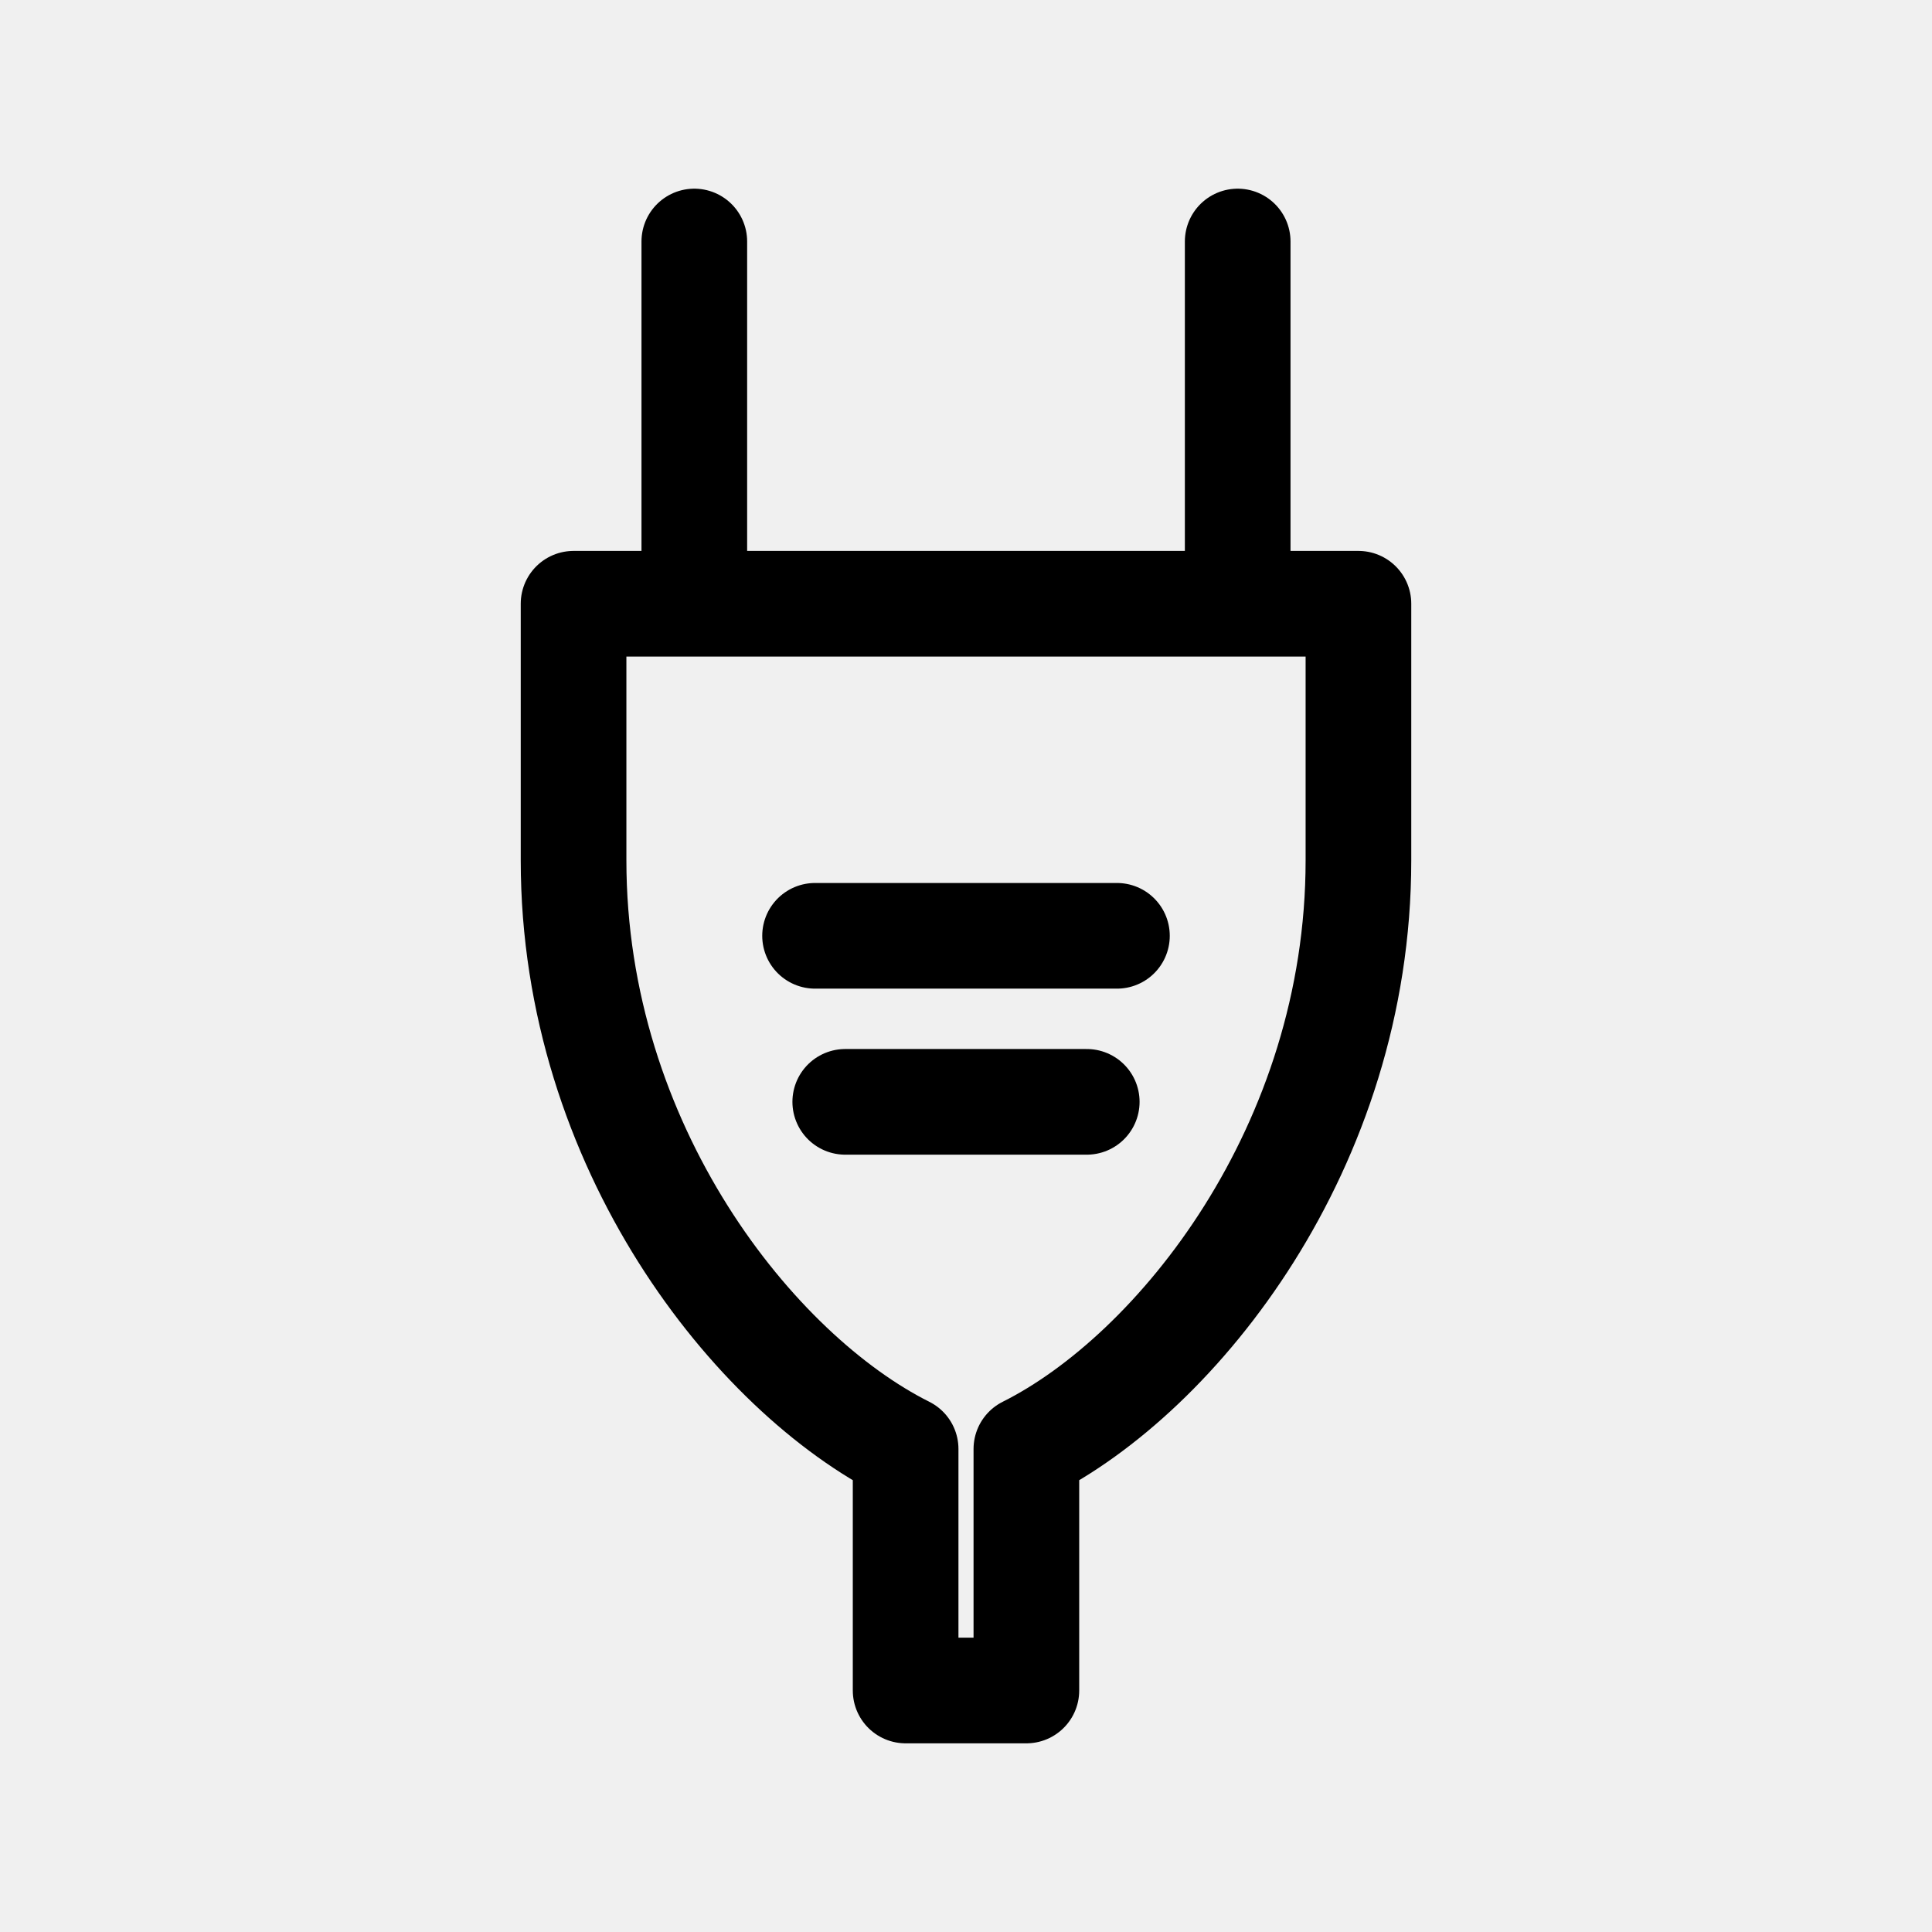
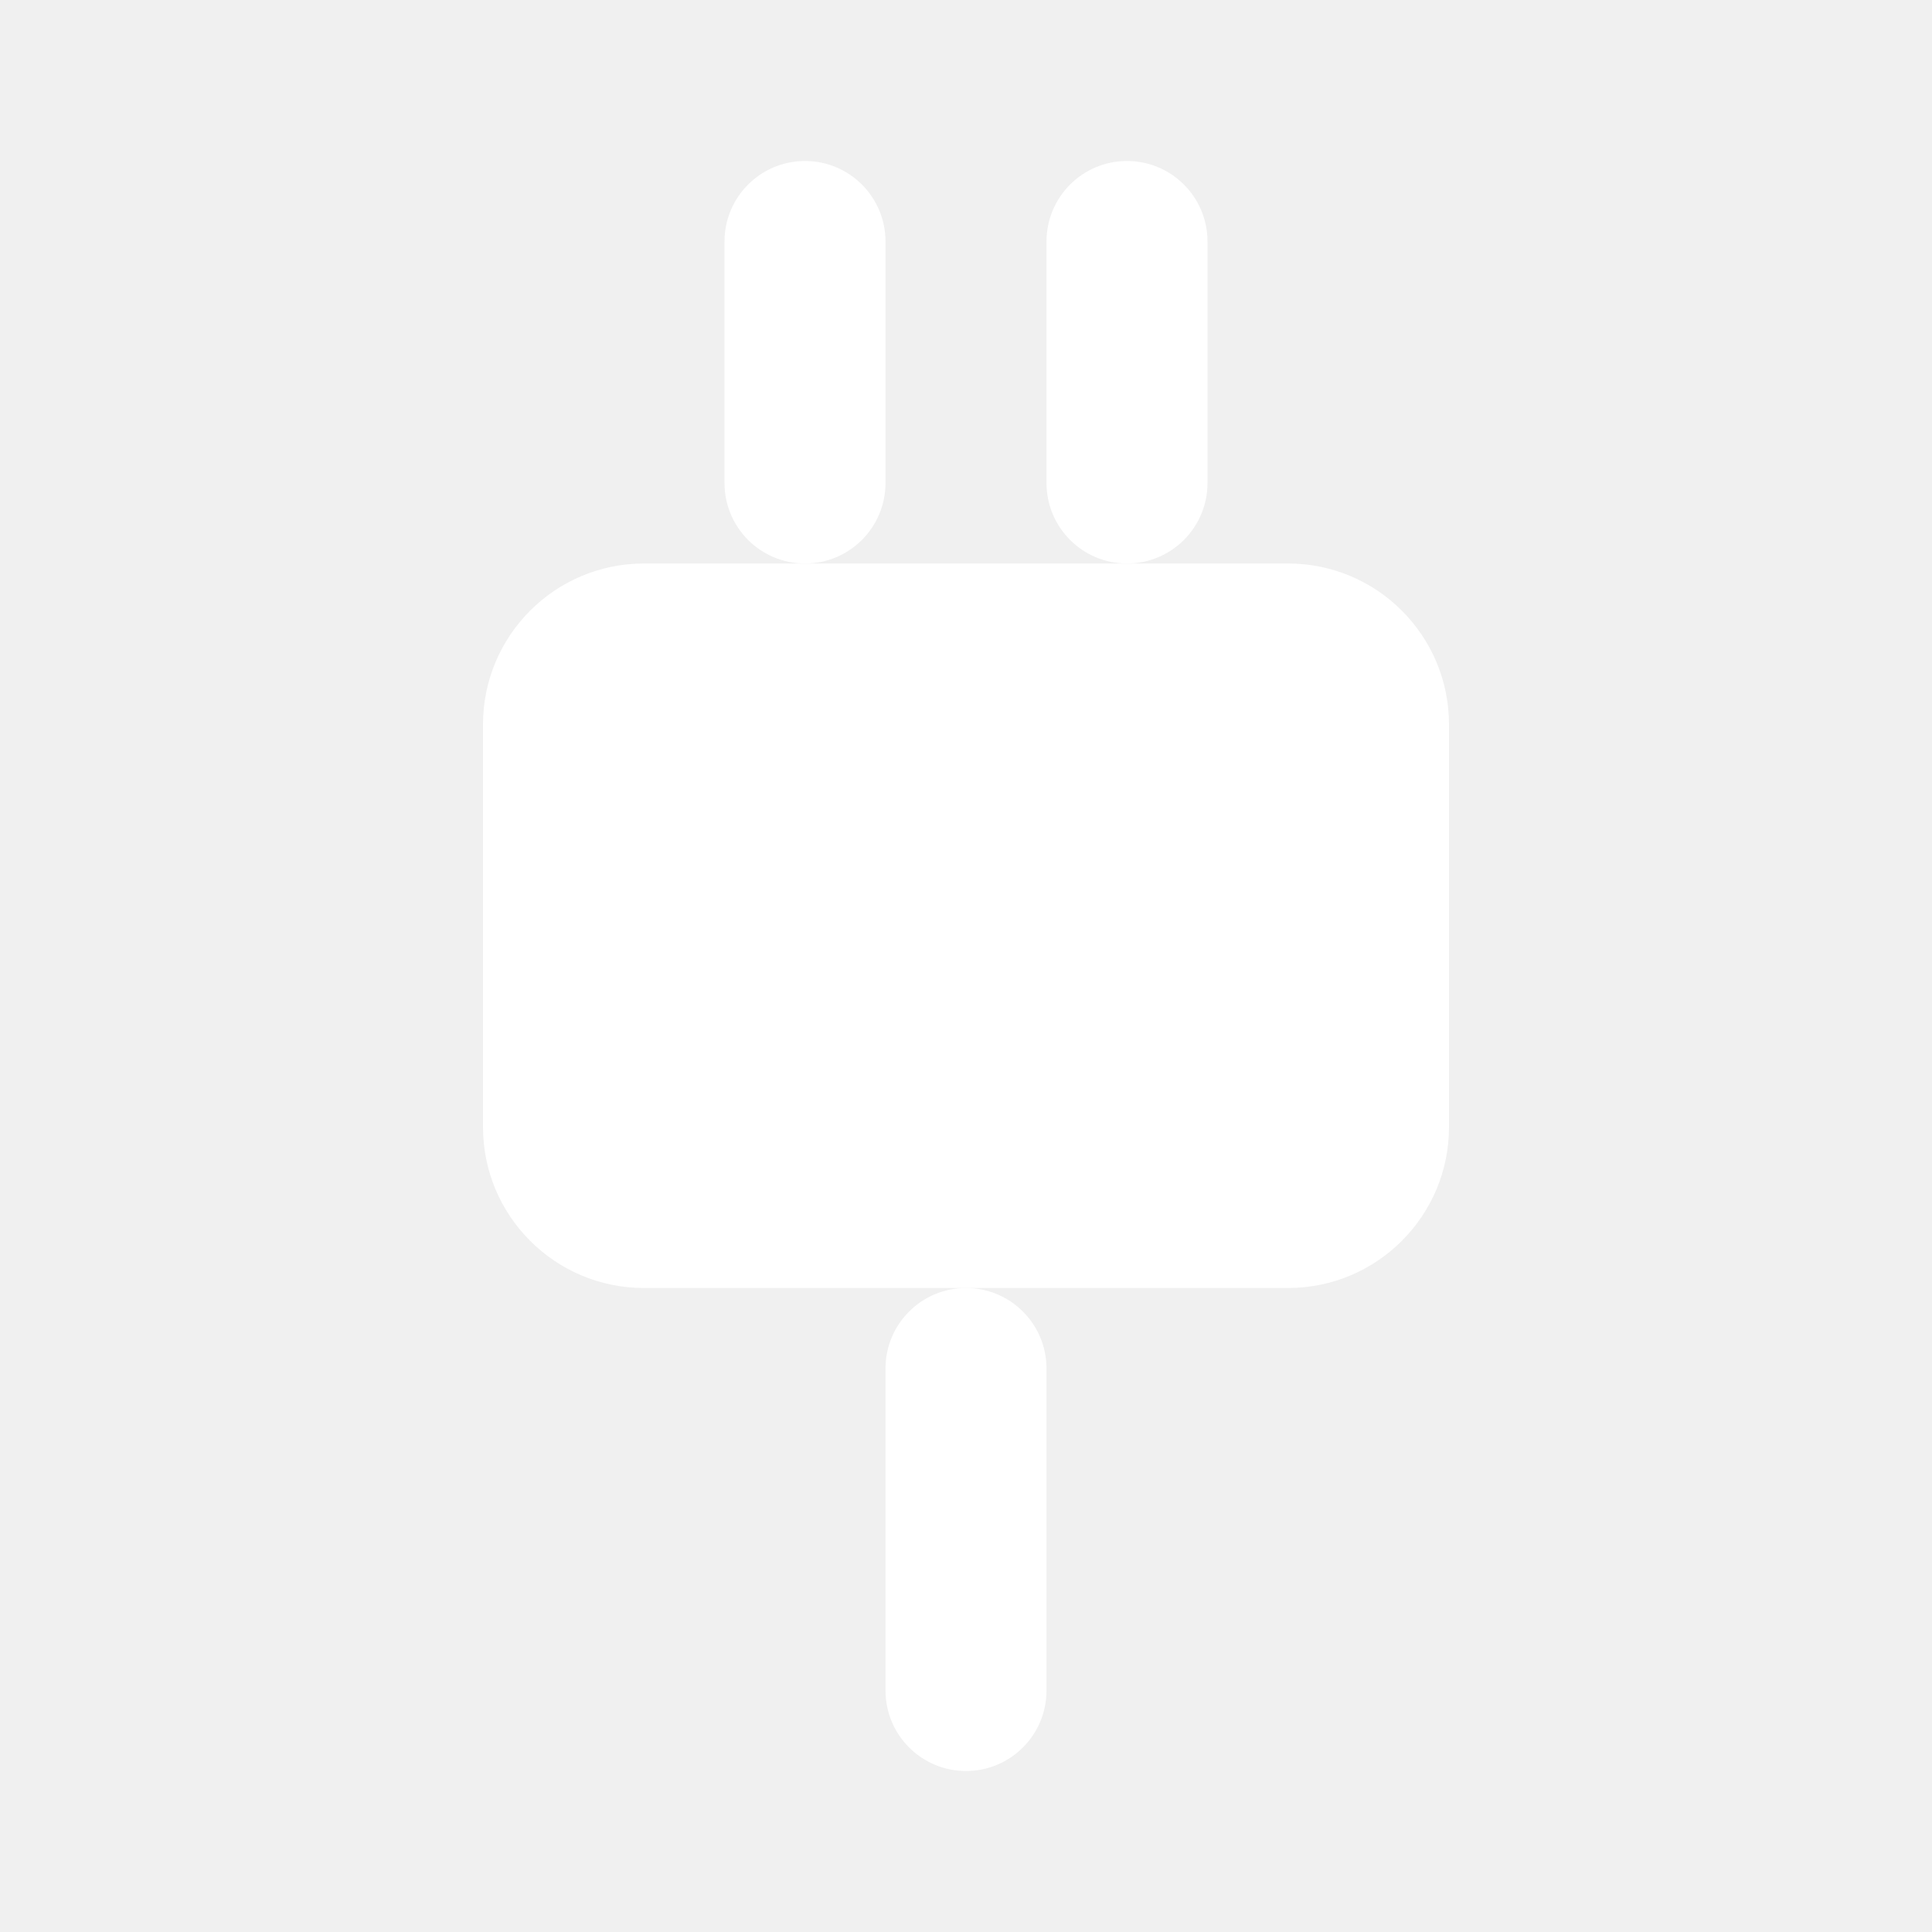
- <svg xmlns="http://www.w3.org/2000/svg" viewBox="0 0 128 128" fill="none" stroke="currentColor" stroke-width="7" stroke-linecap="round" stroke-linejoin="round">
-   <path d="M46 16 L46 40 M82 16 L82 40 M38 40 L90 40 L90 57 C90 76 78 91 68 96 L68 112 L60 112 L60 96 C50 91 38 76 38 57 L38 40 M54 62 L74 62 M56 73 L72 73" />
+ <svg xmlns="http://www.w3.org/2000/svg" viewBox="0 0 24 24" fill="none">
+   <rect x="9" y="2" width="2" height="5" rx="1" fill="white" />
+   <rect x="13" y="2" width="2" height="5" rx="1" fill="white" />
+   <rect x="6" y="7" width="12" height="9" rx="2" fill="white" />
+   <rect x="11" y="16" width="2" height="6" rx="1" fill="white" />
</svg>
